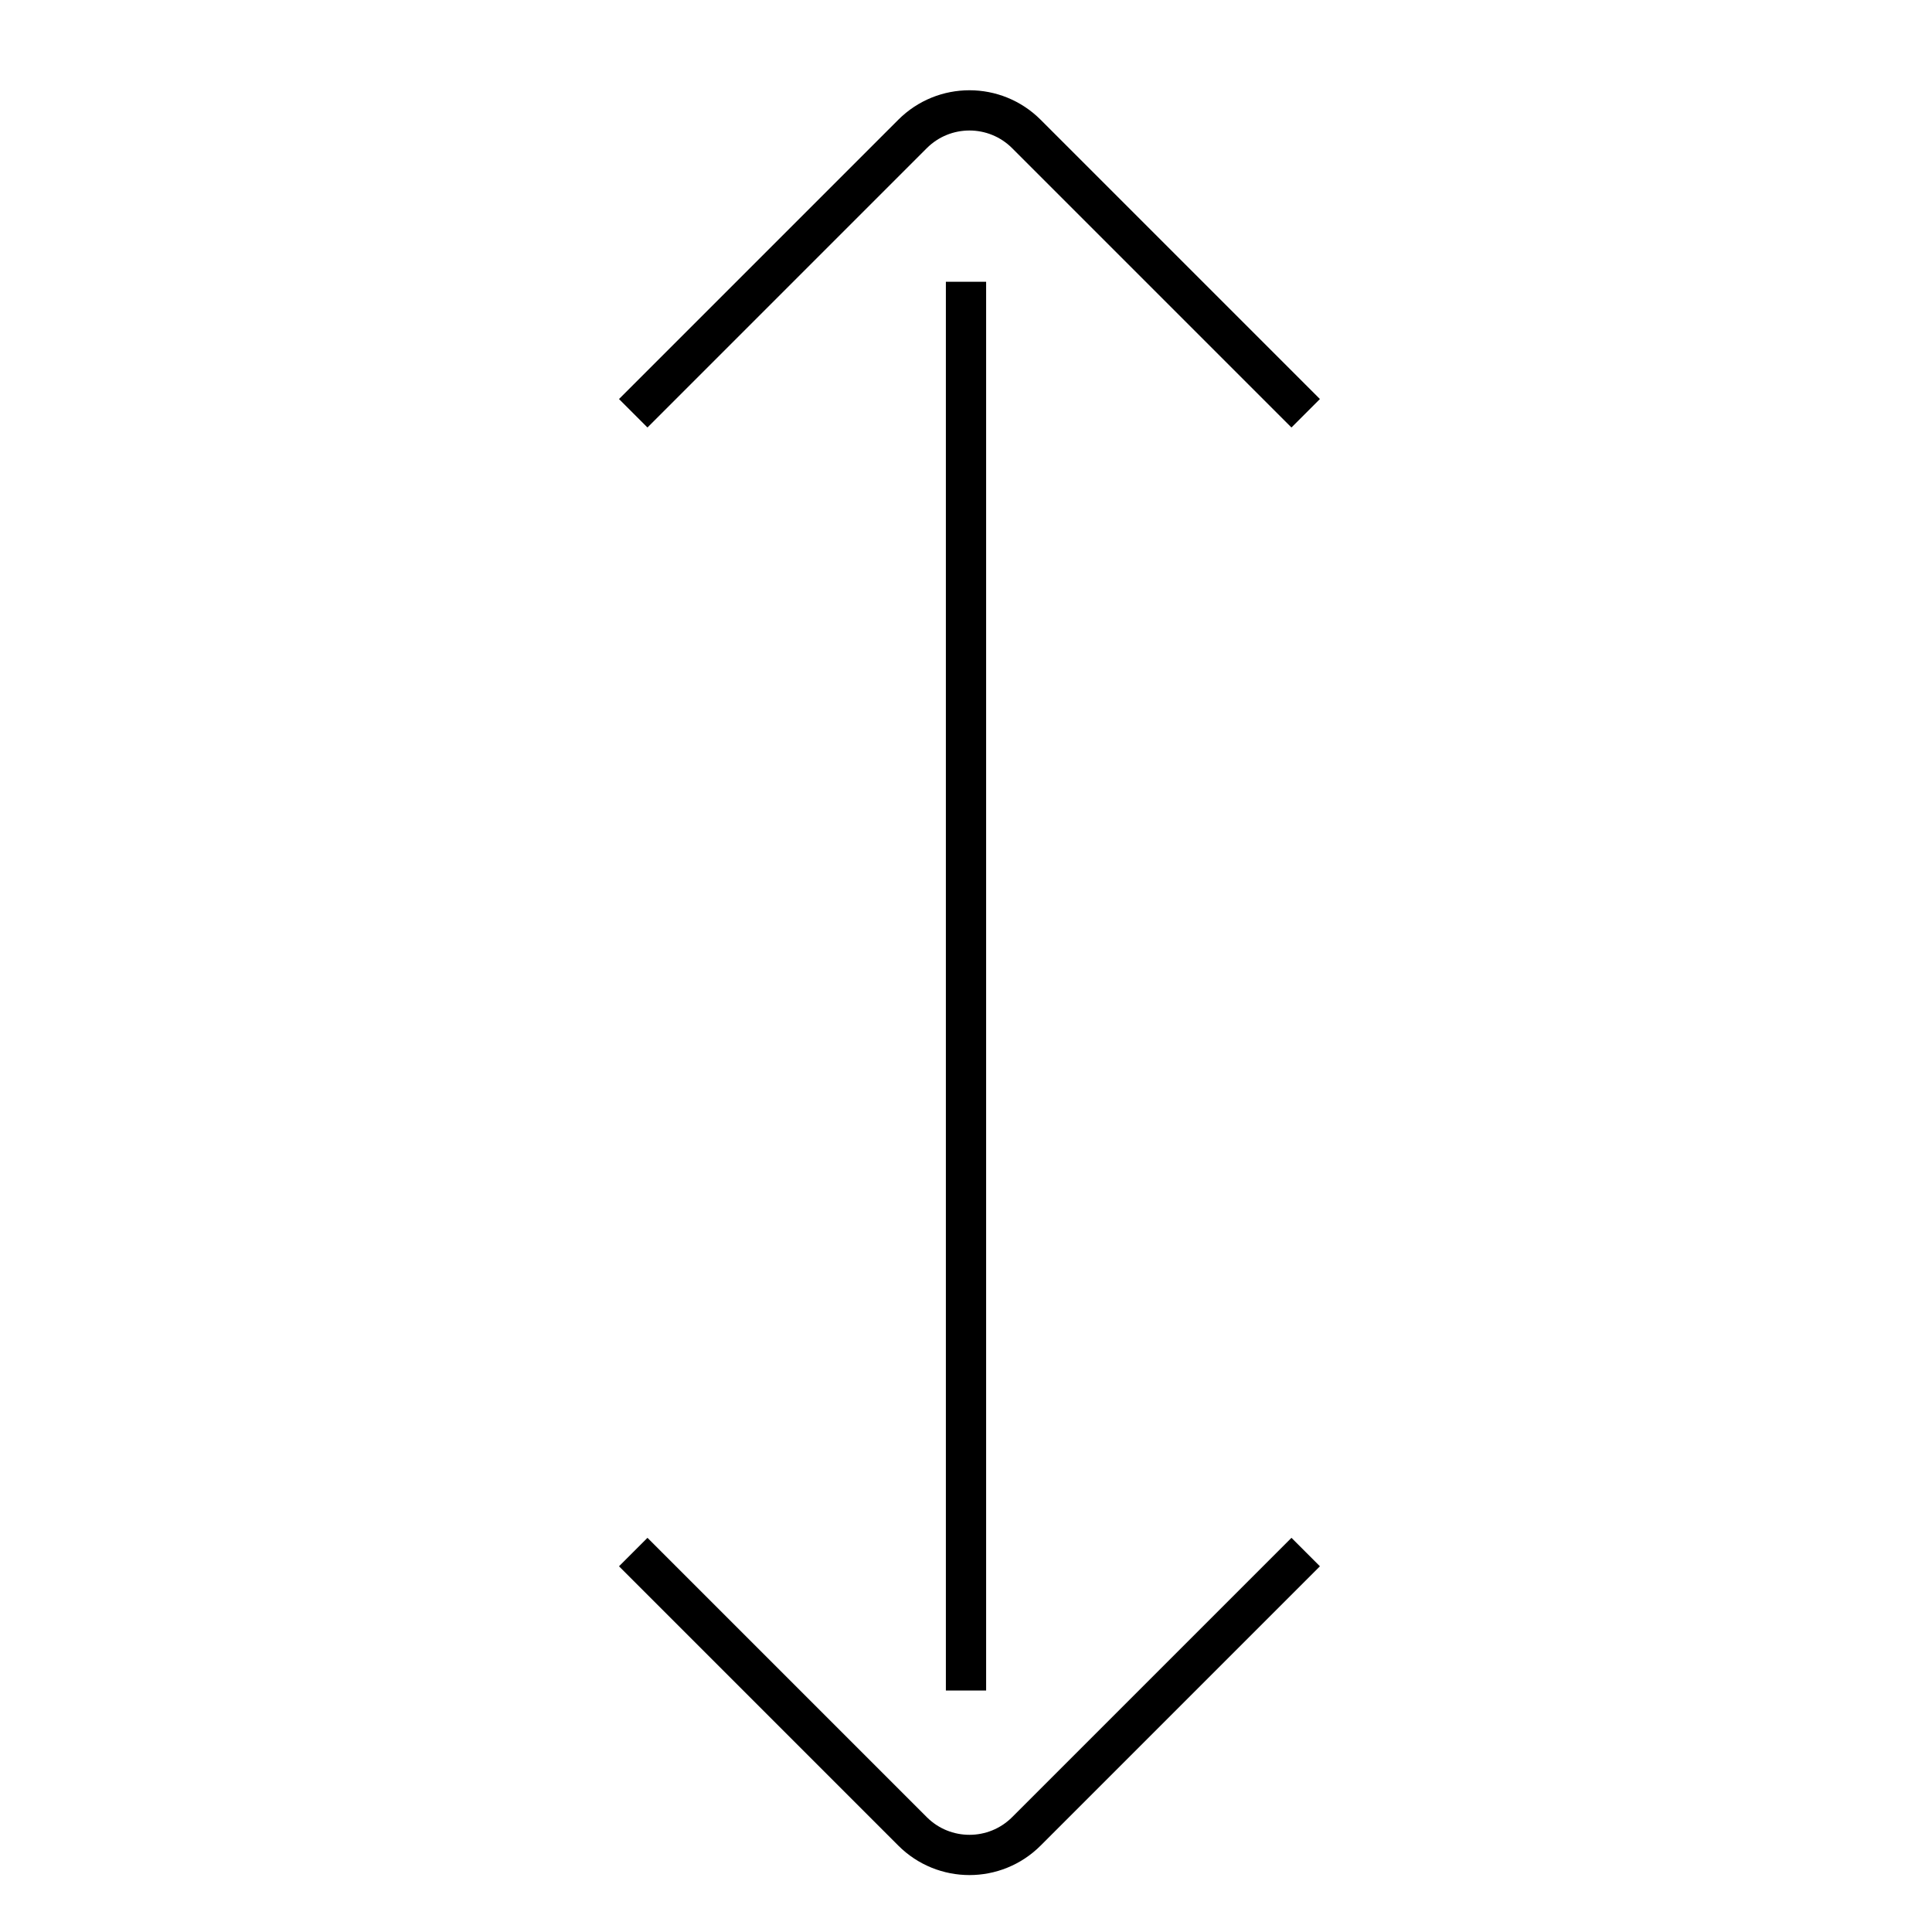
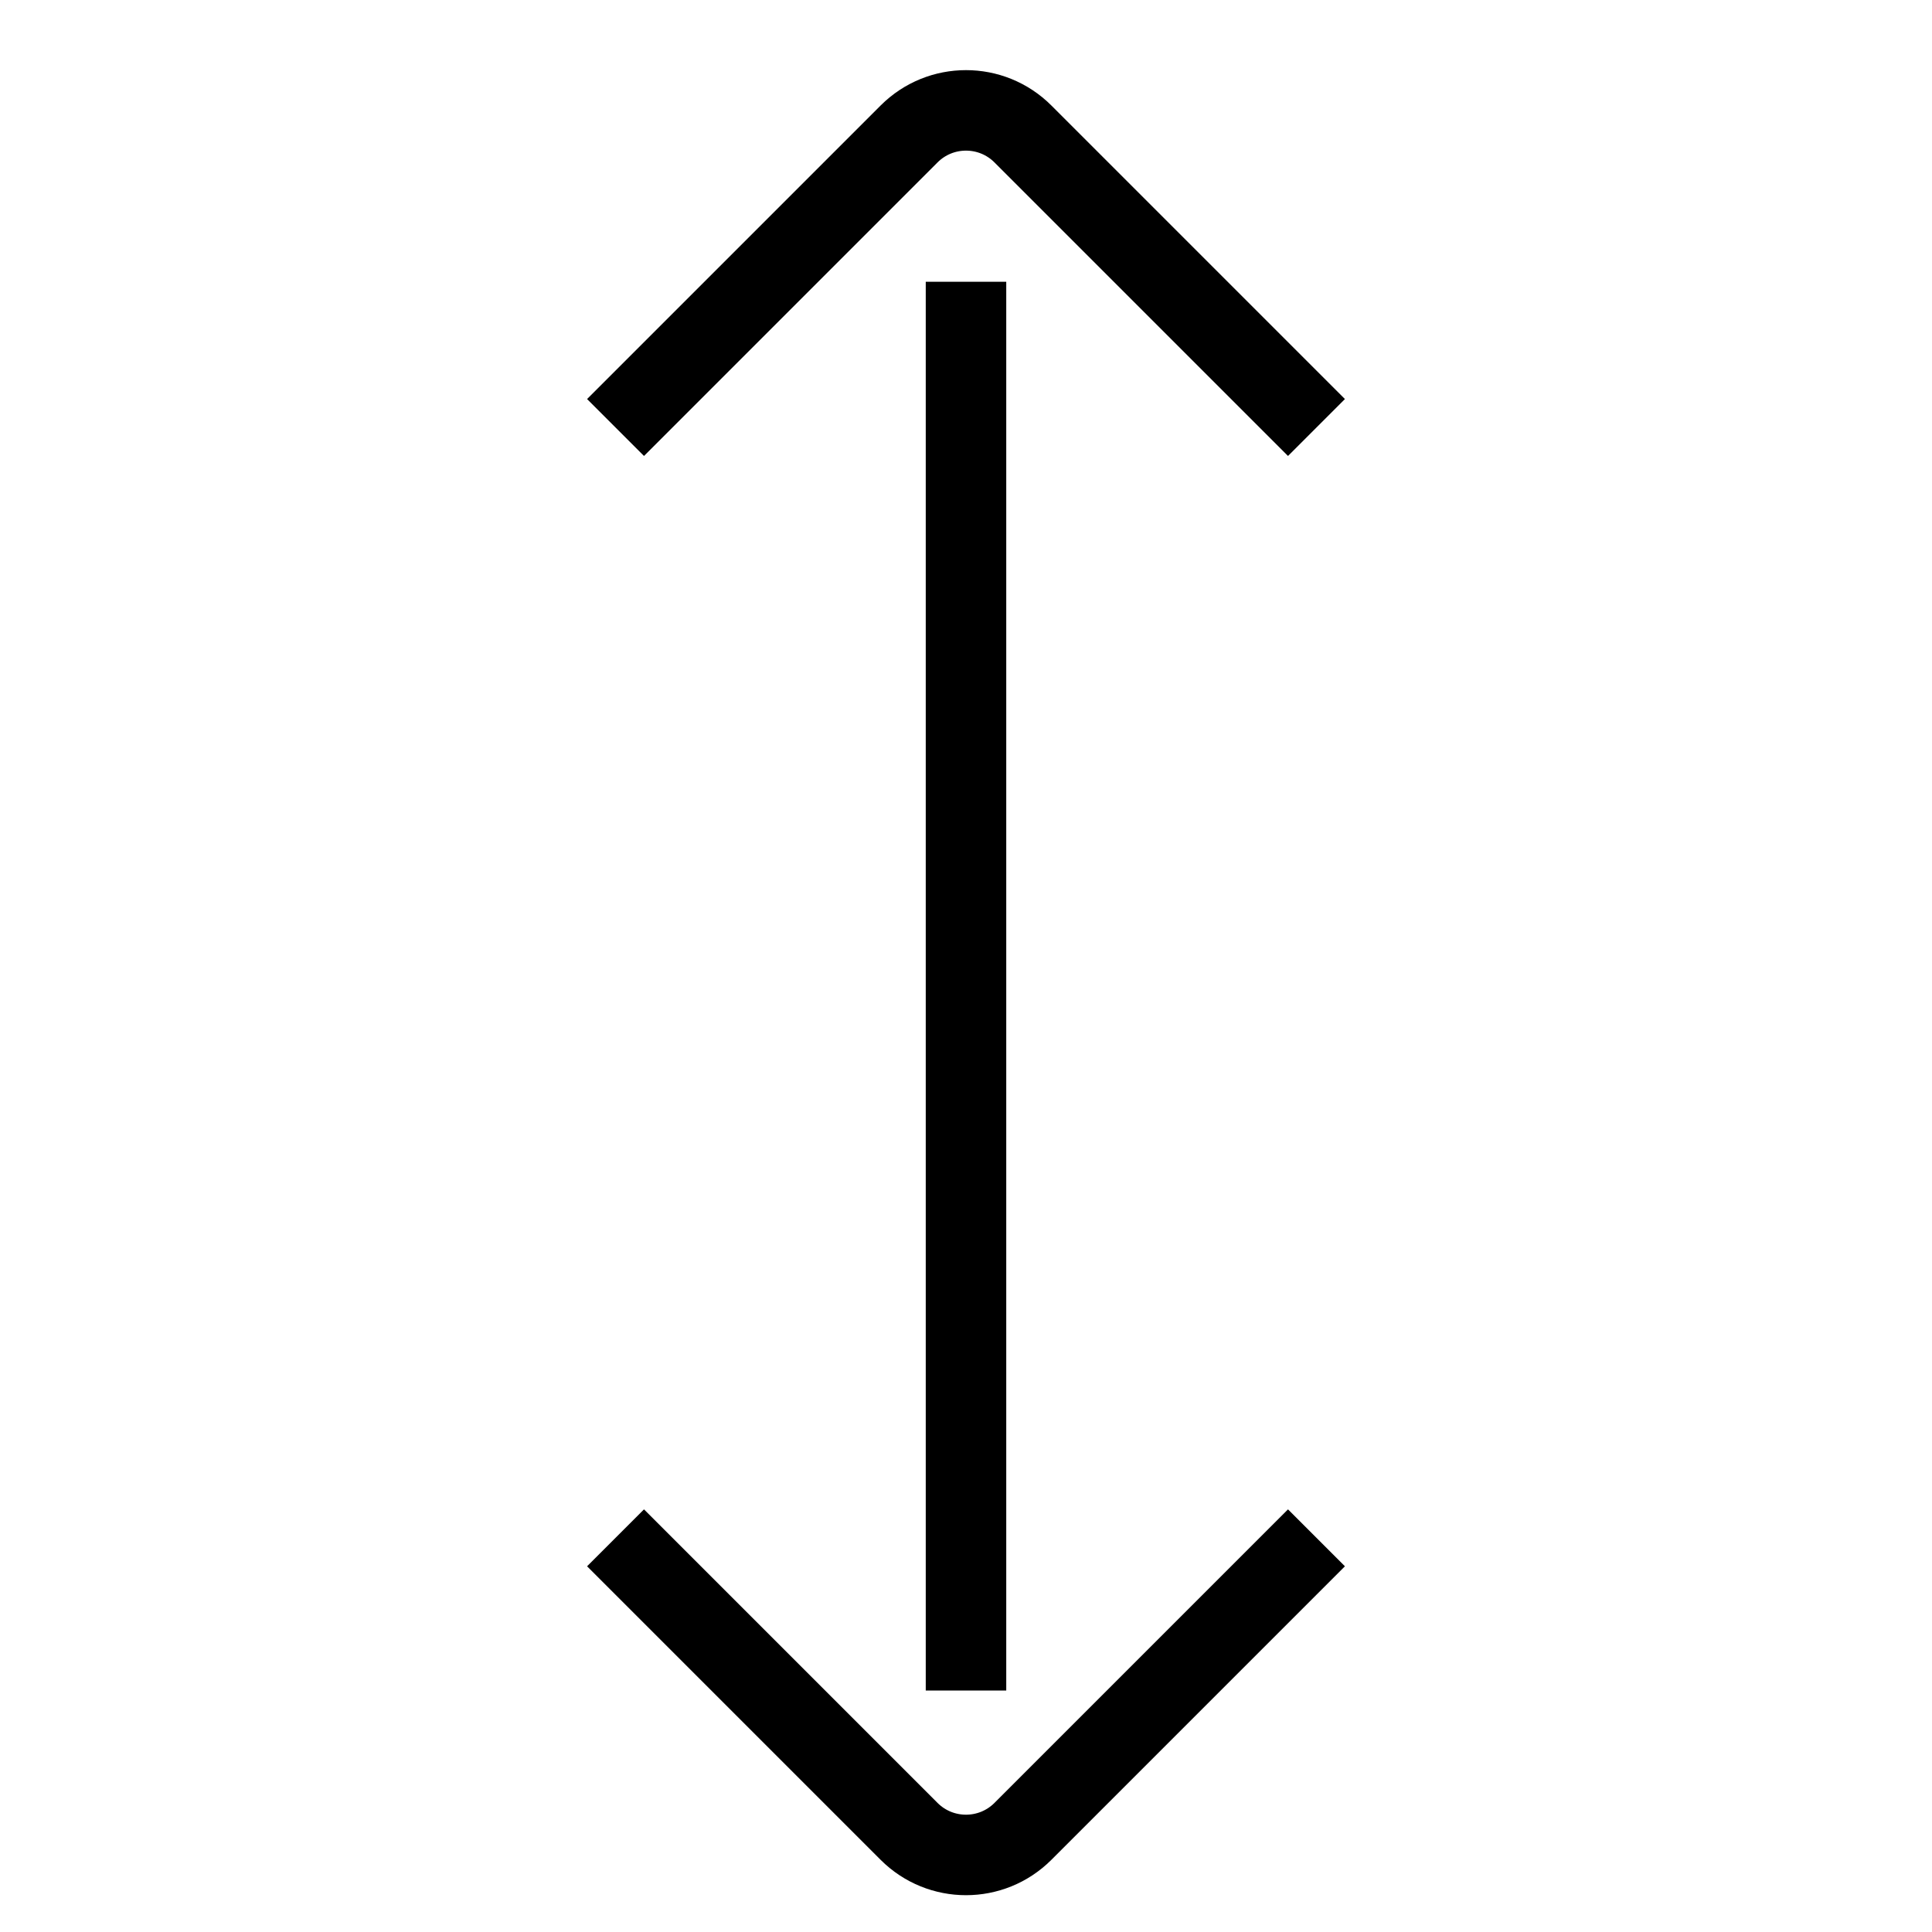
<svg xmlns="http://www.w3.org/2000/svg" id="target" viewBox="0 0 48 48">
-   <line x1="24" y1="7.5" x2="24" y2="41.5" fill="none" stroke="currentColor" stroke-linecap="square" stroke-linejoin="round" />
-   <path d="M16.086,9.914l6.586-6.586a2,2,0,0,1,2.828,0l6.586,6.586" fill="none" stroke="currentColor" stroke-linecap="square" stroke-linejoin="round" />
-   <path d="M32.086,38.914,25.5,45.5a2,2,0,0,1-2.828,0l-6.586-6.586" fill="none" stroke="currentColor" stroke-linecap="square" stroke-linejoin="round" />
+   <line x1="24" y1="8" x2="24" y2="41" fill="none" stroke="currentColor" stroke-linecap="square" stroke-linejoin="round" stroke-width="2" />
+   <path d="M16,9.914l6.586-6.586a2,2,0,0,1,2.828,0L32,9.914" fill="none" stroke="currentColor" stroke-linecap="square" stroke-linejoin="round" stroke-width="2" />
+   <path d="M32,38.914,25.414,45.5a2,2,0,0,1-2.828,0L16,38.914" fill="none" stroke="currentColor" stroke-linecap="square" stroke-linejoin="round" stroke-width="2" />
</svg>
